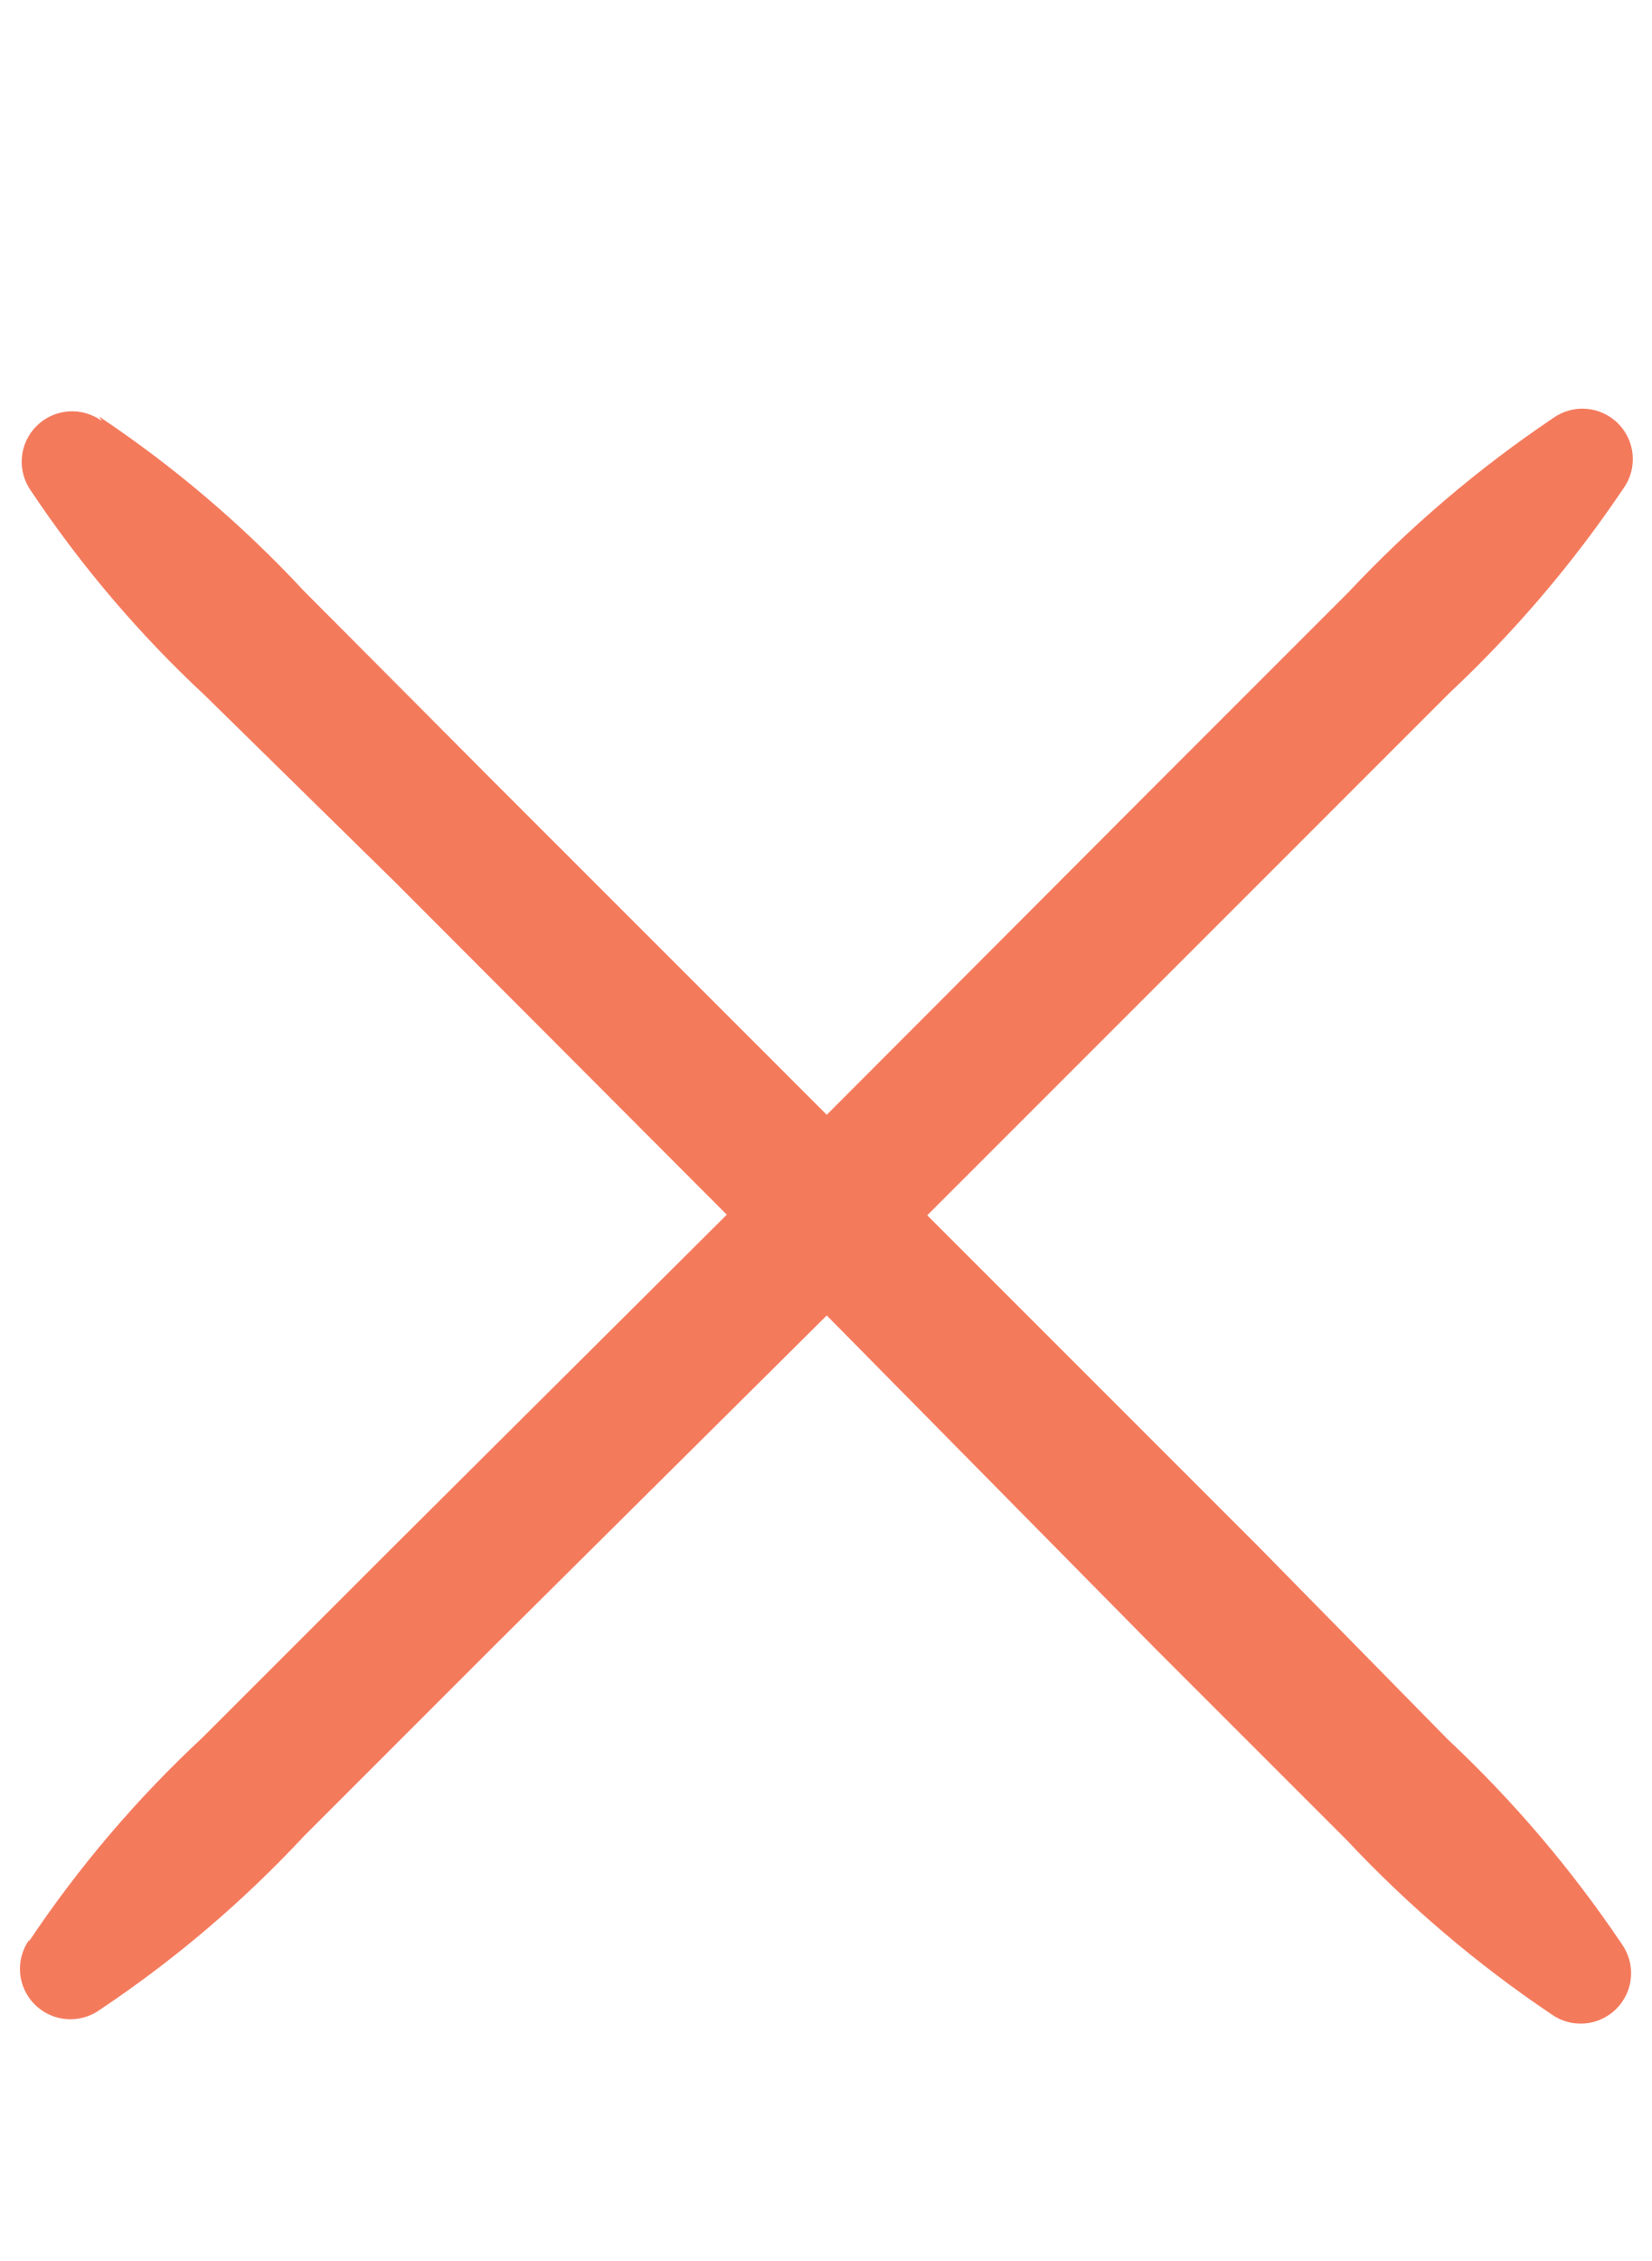
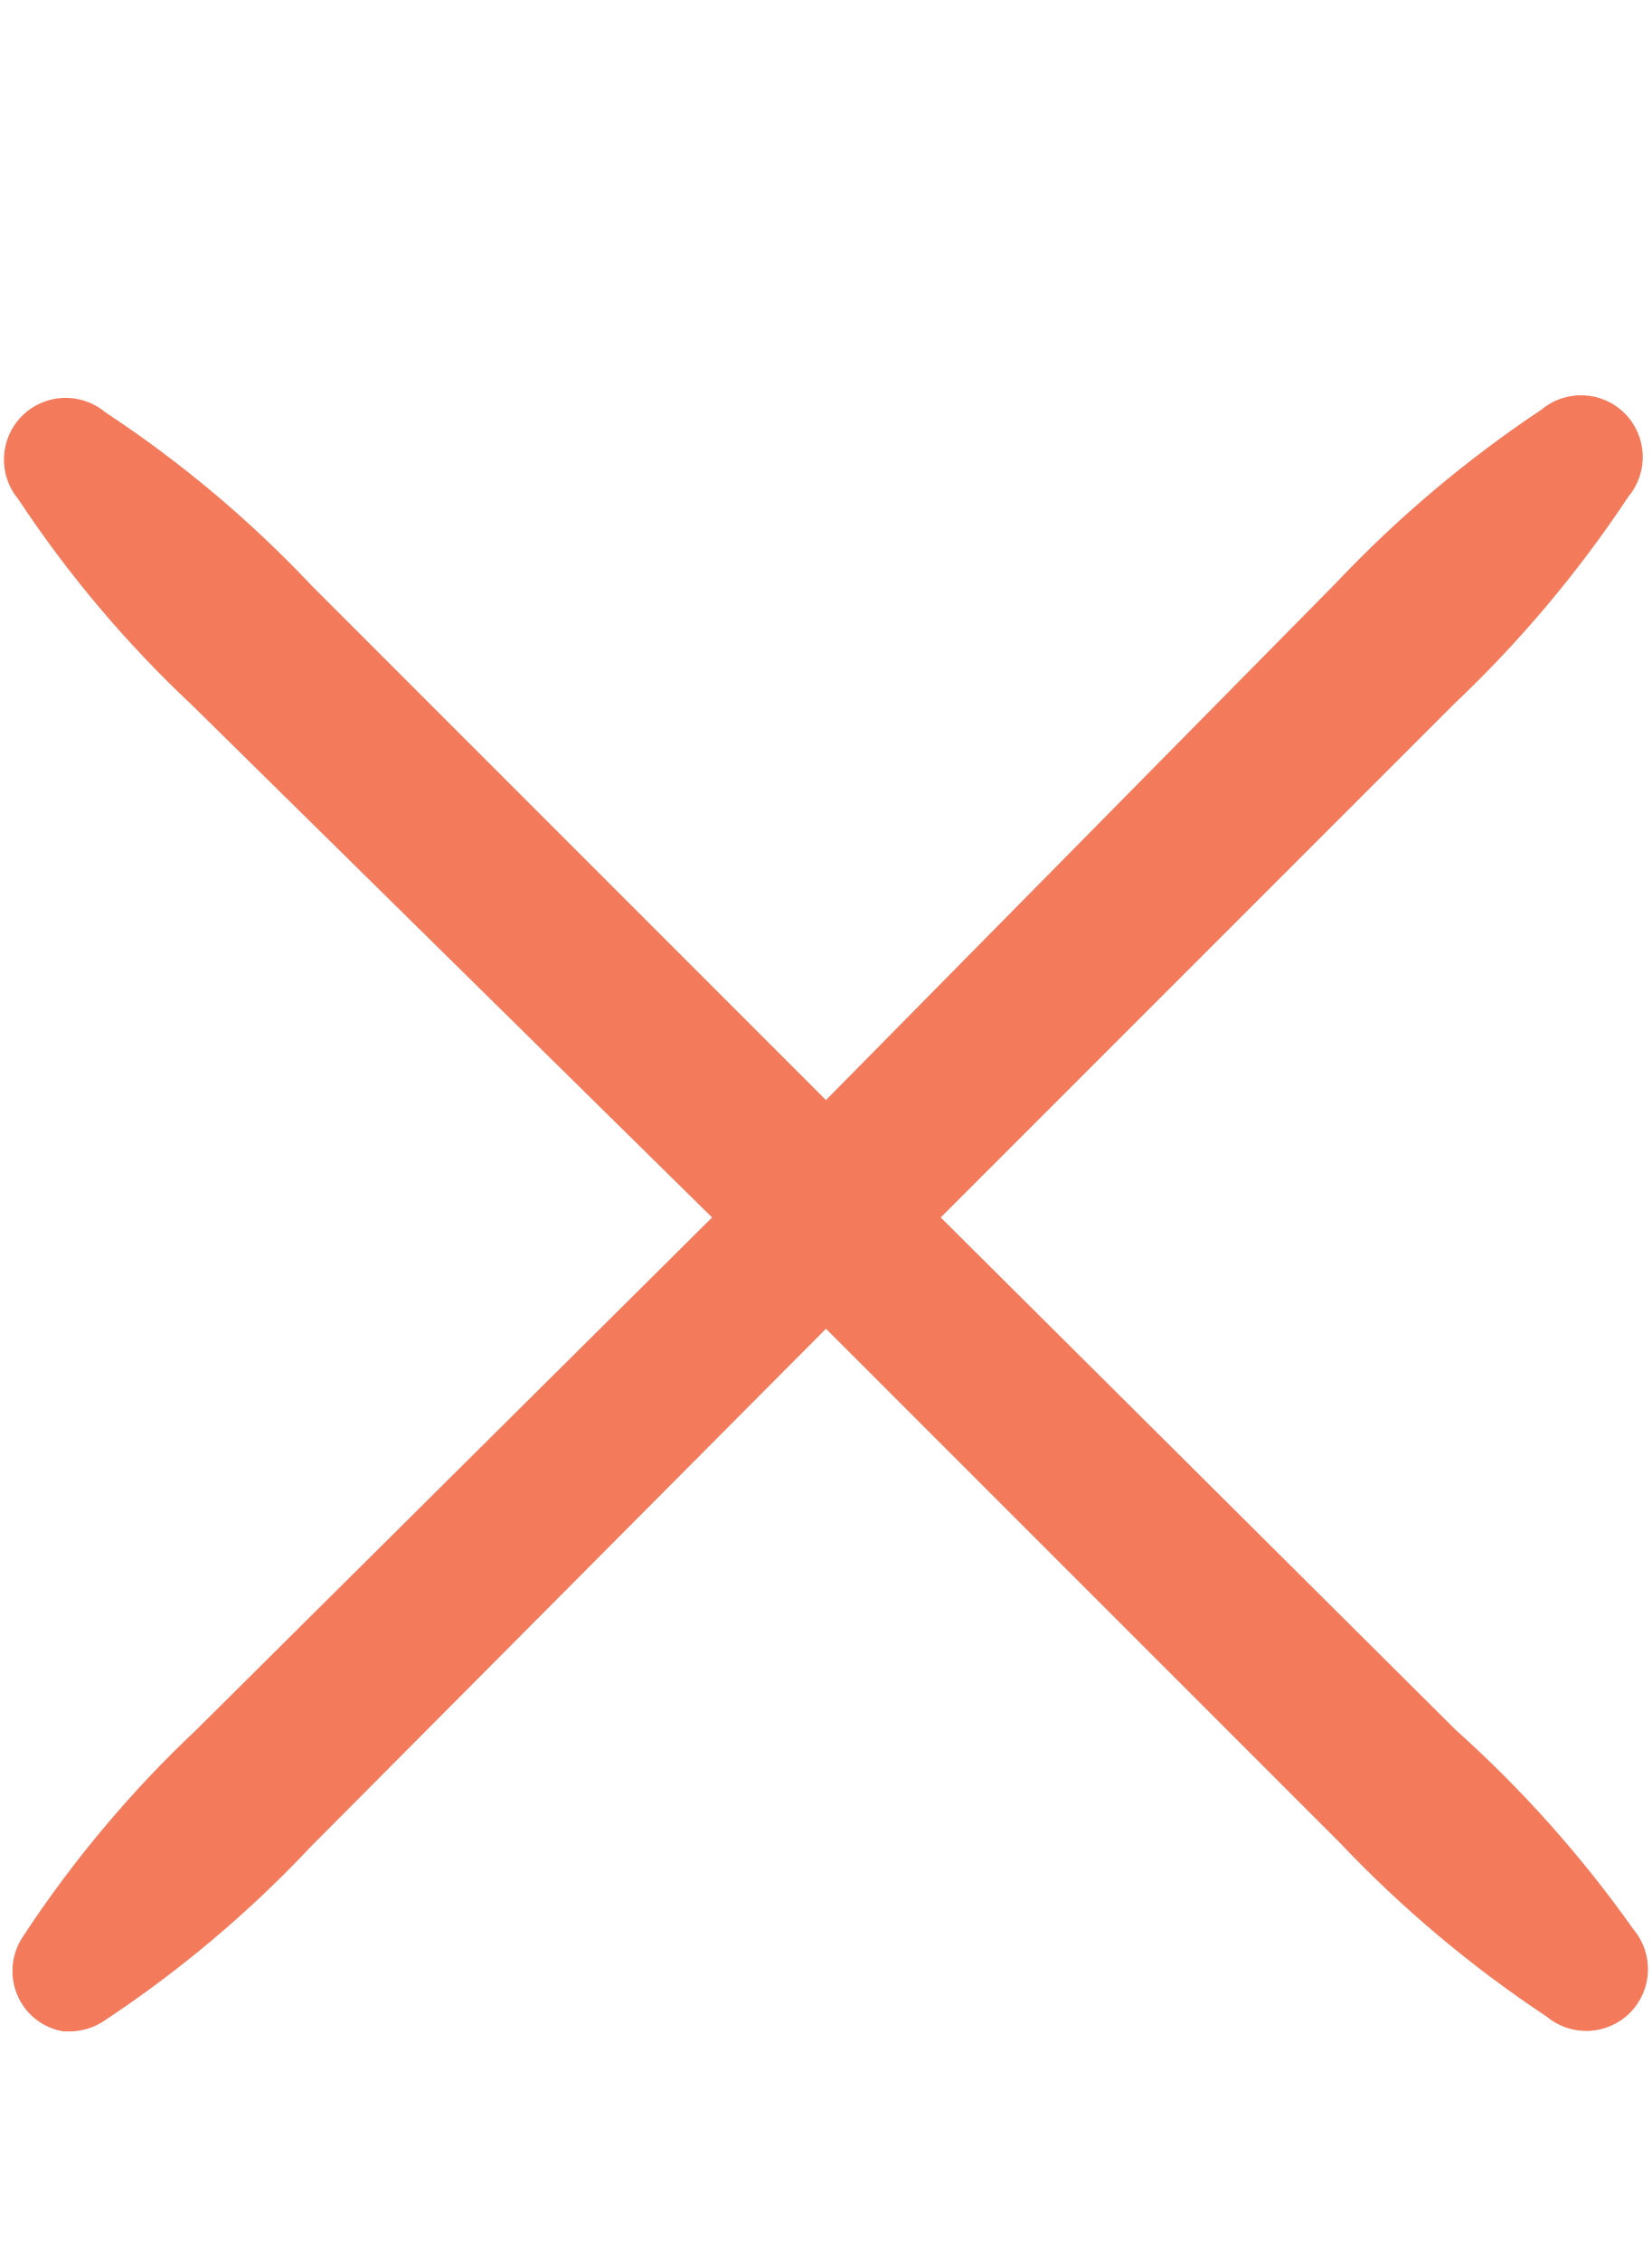
<svg xmlns="http://www.w3.org/2000/svg" viewBox="0 0 19 26">
-   <defs>
-     <style>.cls-1{fill:#f47a5c;}</style>
-   </defs>
+   <defs />
  <g id="Layer_1" data-name="Layer 1">
-     <path class="cls-1" d="M1.14,4.79a13.28,13.28,0,0,1,2.35,2L5.69,9l4.38,4.38,4.38,4.38L16.65,20a13.73,13.73,0,0,1,2,2.35.58.58,0,0,1-.81.81,13.73,13.73,0,0,1-2.35-2l-2.19-2.19L8.93,14.54,4.55,10.15,2.36,8a13.28,13.28,0,0,1-2-2.35.58.58,0,0,1,.81-.81Z" />
-     <path class="cls-1" d="M.33,22.33a13.28,13.28,0,0,1,2-2.35l2.19-2.19L8.93,13.4,13.32,9l2.19-2.19a13.73,13.73,0,0,1,2.35-2,.58.58,0,0,1,.81.81,13.73,13.73,0,0,1-2,2.35l-2.19,2.19-4.38,4.38L5.69,18.92,3.5,21.11a13.28,13.28,0,0,1-2.35,2,.58.58,0,0,1-.81-.81Z" />
+     <path fill="#f47a5c" class="cls-1" d="M16.74,19.89,10.82,14l5.91-5.91a13.7,13.7,0,0,0,2-2.38.71.71,0,0,0-1-1,13.71,13.71,0,0,0-2.37,2L9.5,12.65,3.59,6.74a13.36,13.36,0,0,0-2.38-2h0a.71.71,0,0,0-1,1,13.29,13.29,0,0,0,2,2.37L8.19,14,2.27,19.88a13.29,13.29,0,0,0-2,2.38.71.71,0,0,0,0,.81.7.7,0,0,0,.46.29H.81a.71.71,0,0,0,.4-.13,13.38,13.38,0,0,0,2.37-2L9.5,15.28l5.91,5.91a13.69,13.69,0,0,0,2.38,2,.71.71,0,0,0,1-1A13.71,13.71,0,0,0,16.74,19.89Z" />
  </g>
</svg>
